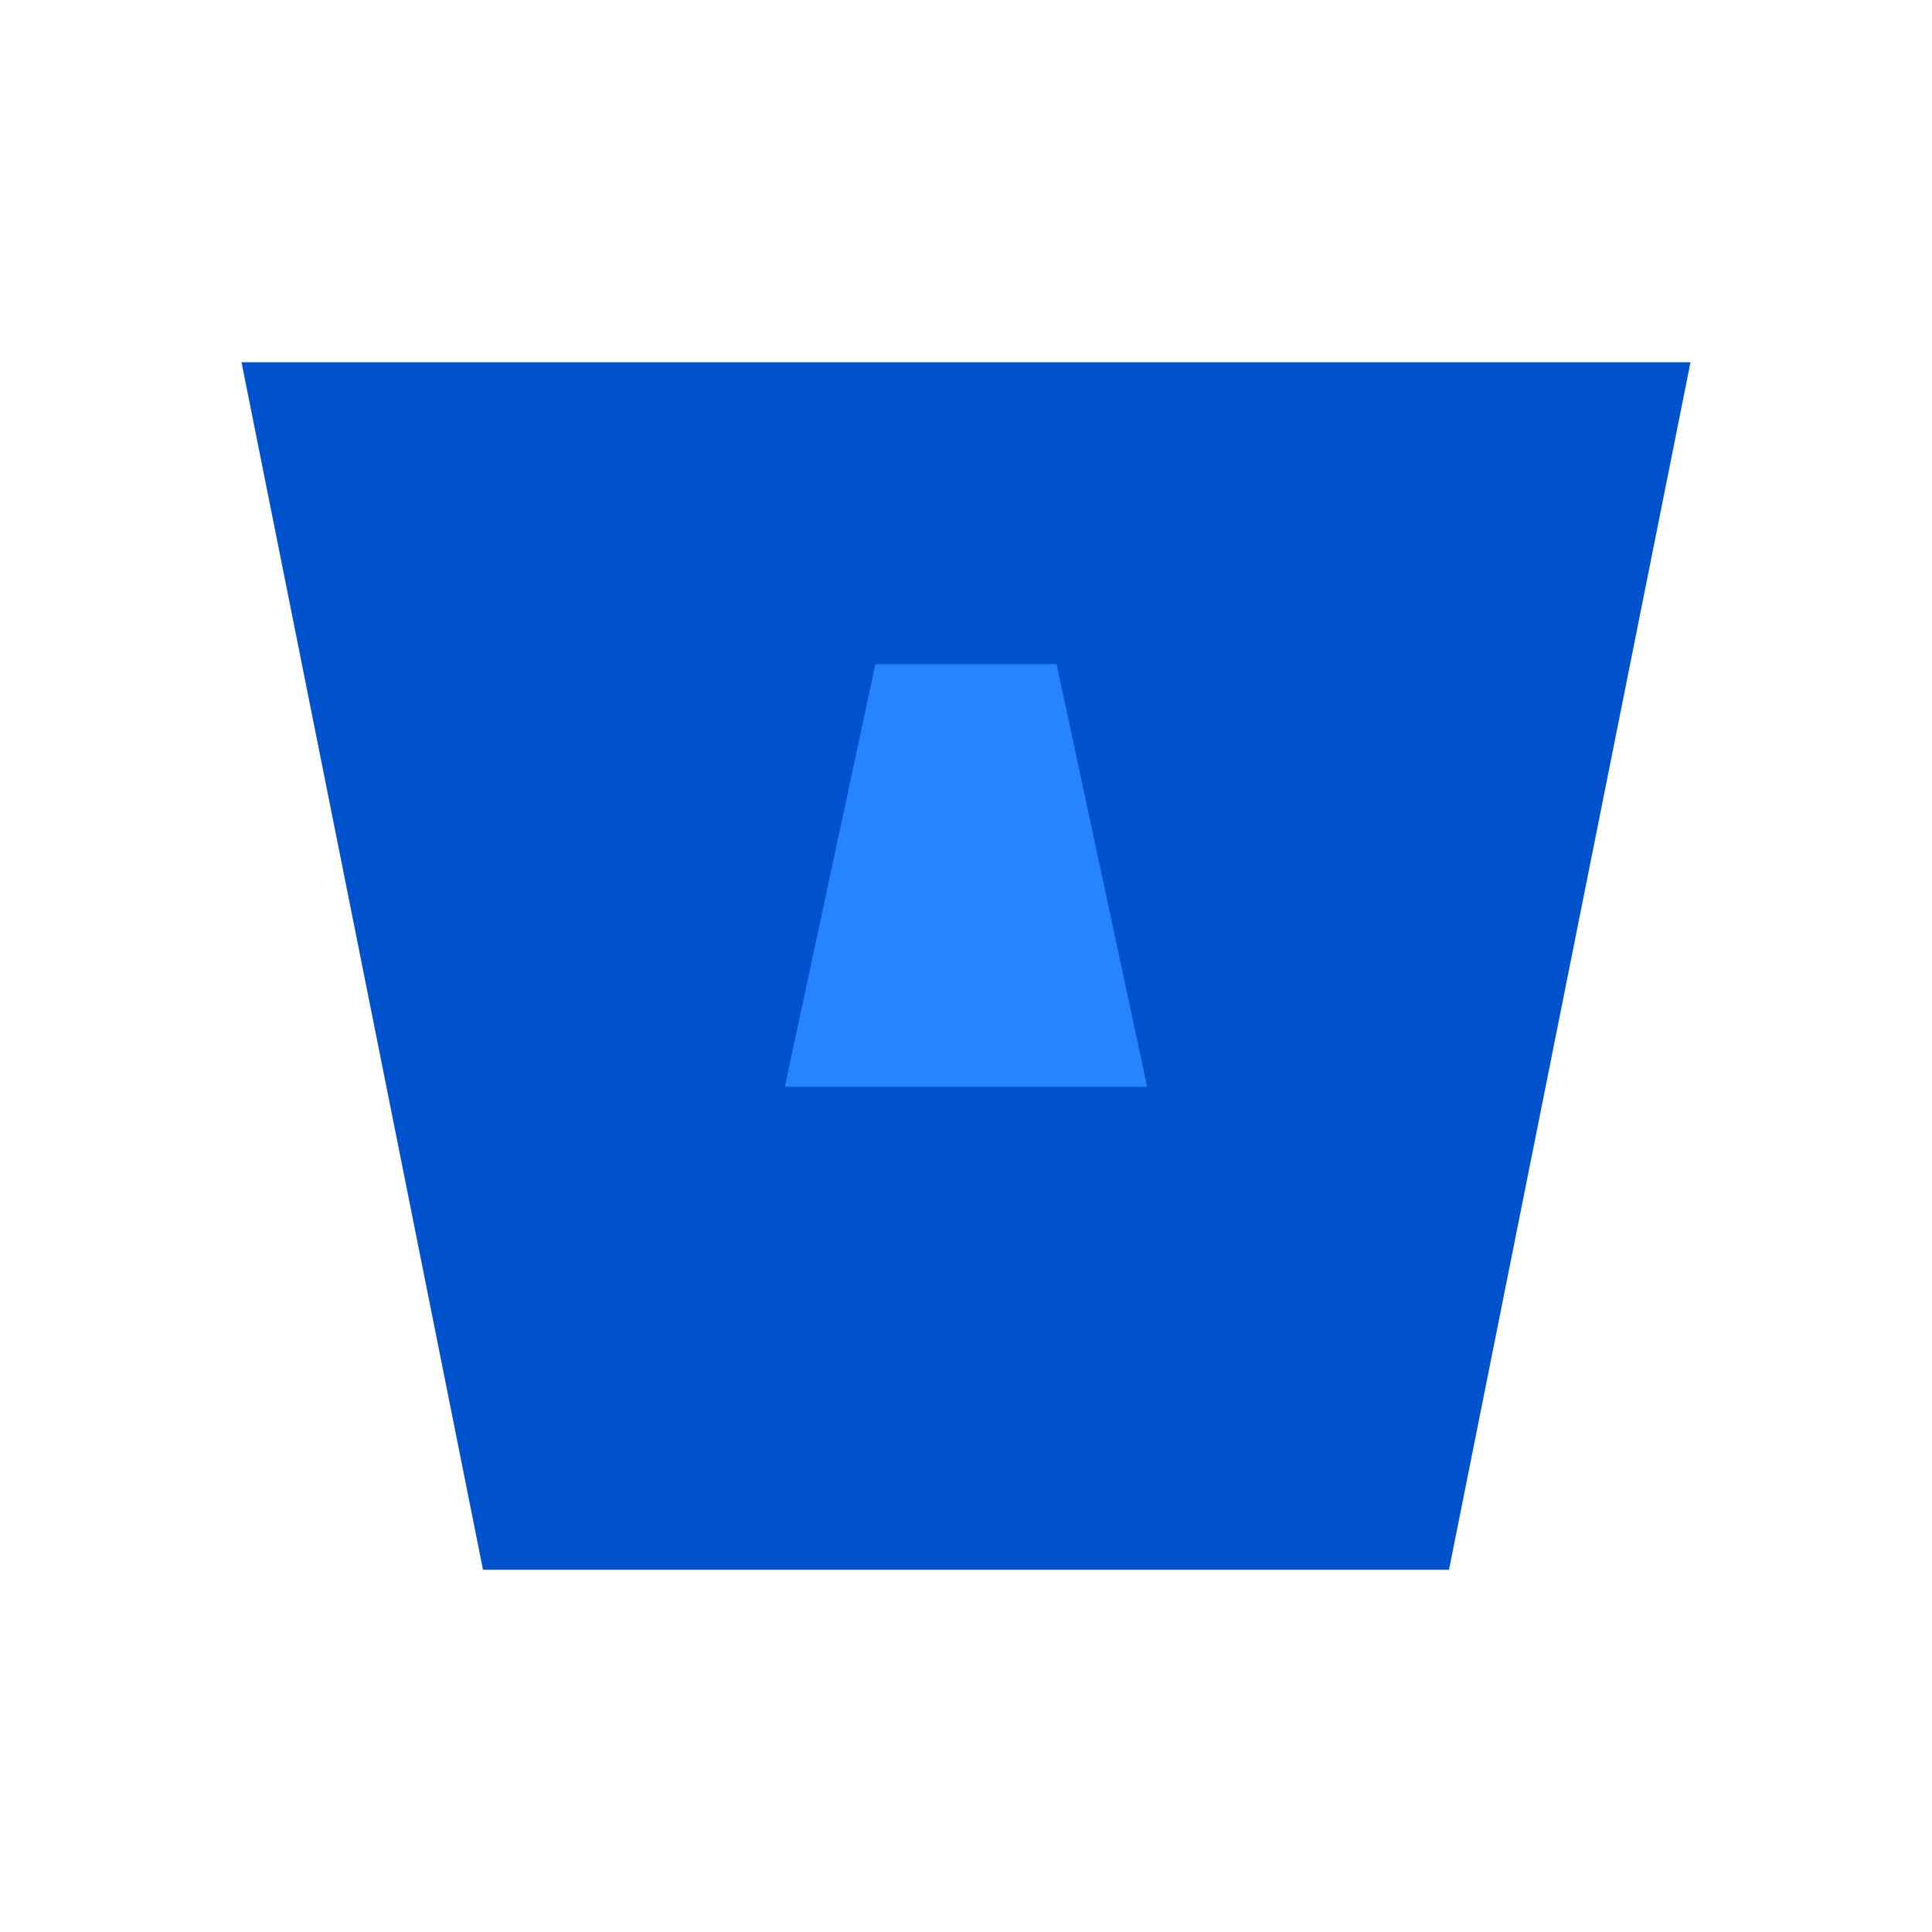
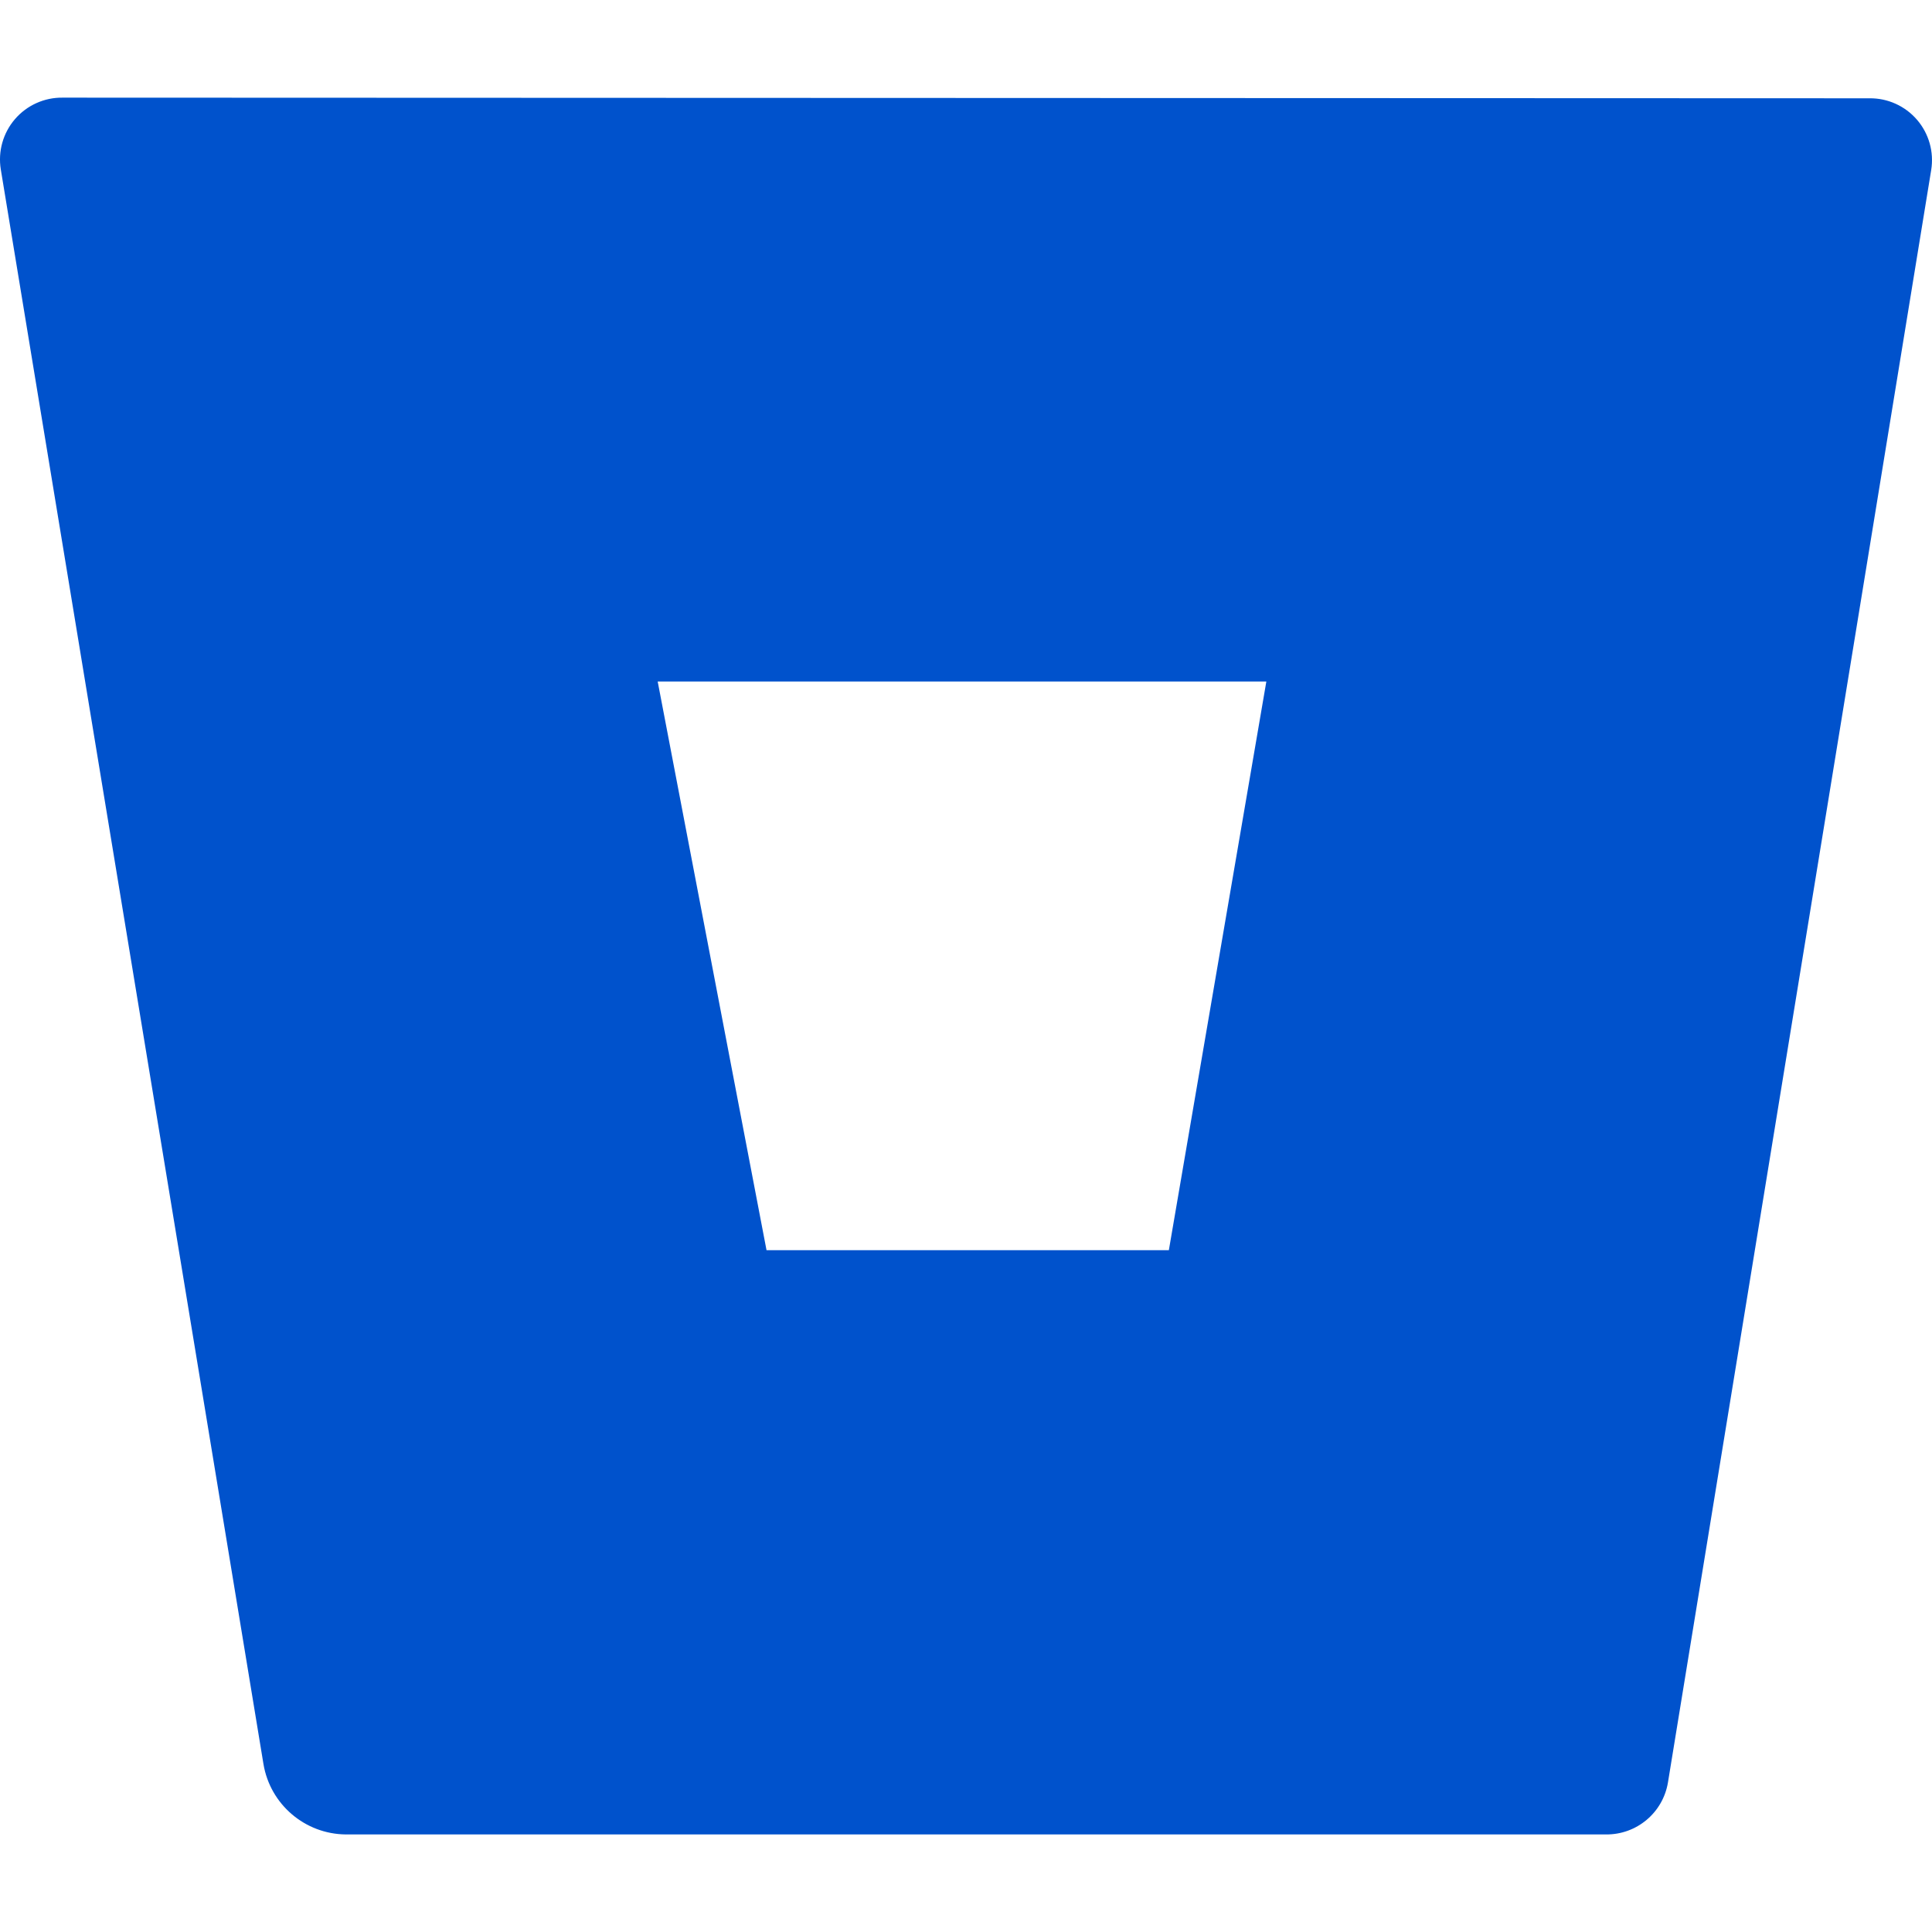
- <svg xmlns="http://www.w3.org/2000/svg" viewBox="0 0 64 64" width="100%" height="100%">
-   <path fill="#0052CC" d="M8 12 L56 12 L48 52 L16 52 Z" />
-   <path fill="#2684FF" d="M38 36 L26 36 L29 22 L35 22 Z" />
+ <svg xmlns="http://www.w3.org/2000/svg" fill="#0052CC" role="img" viewBox="0 0 24 24">
+   <path d="M.778 1.213a.768.768 0 00-.768.892l3.263 19.81c.084.5.515.868 1.022.873H19.95a.772.772 0 00.77-.646l3.27-20.03a.768.768 0 00-.768-.891zM14.52 15.53H9.522L8.17 8.466h7.561z" />
</svg>
